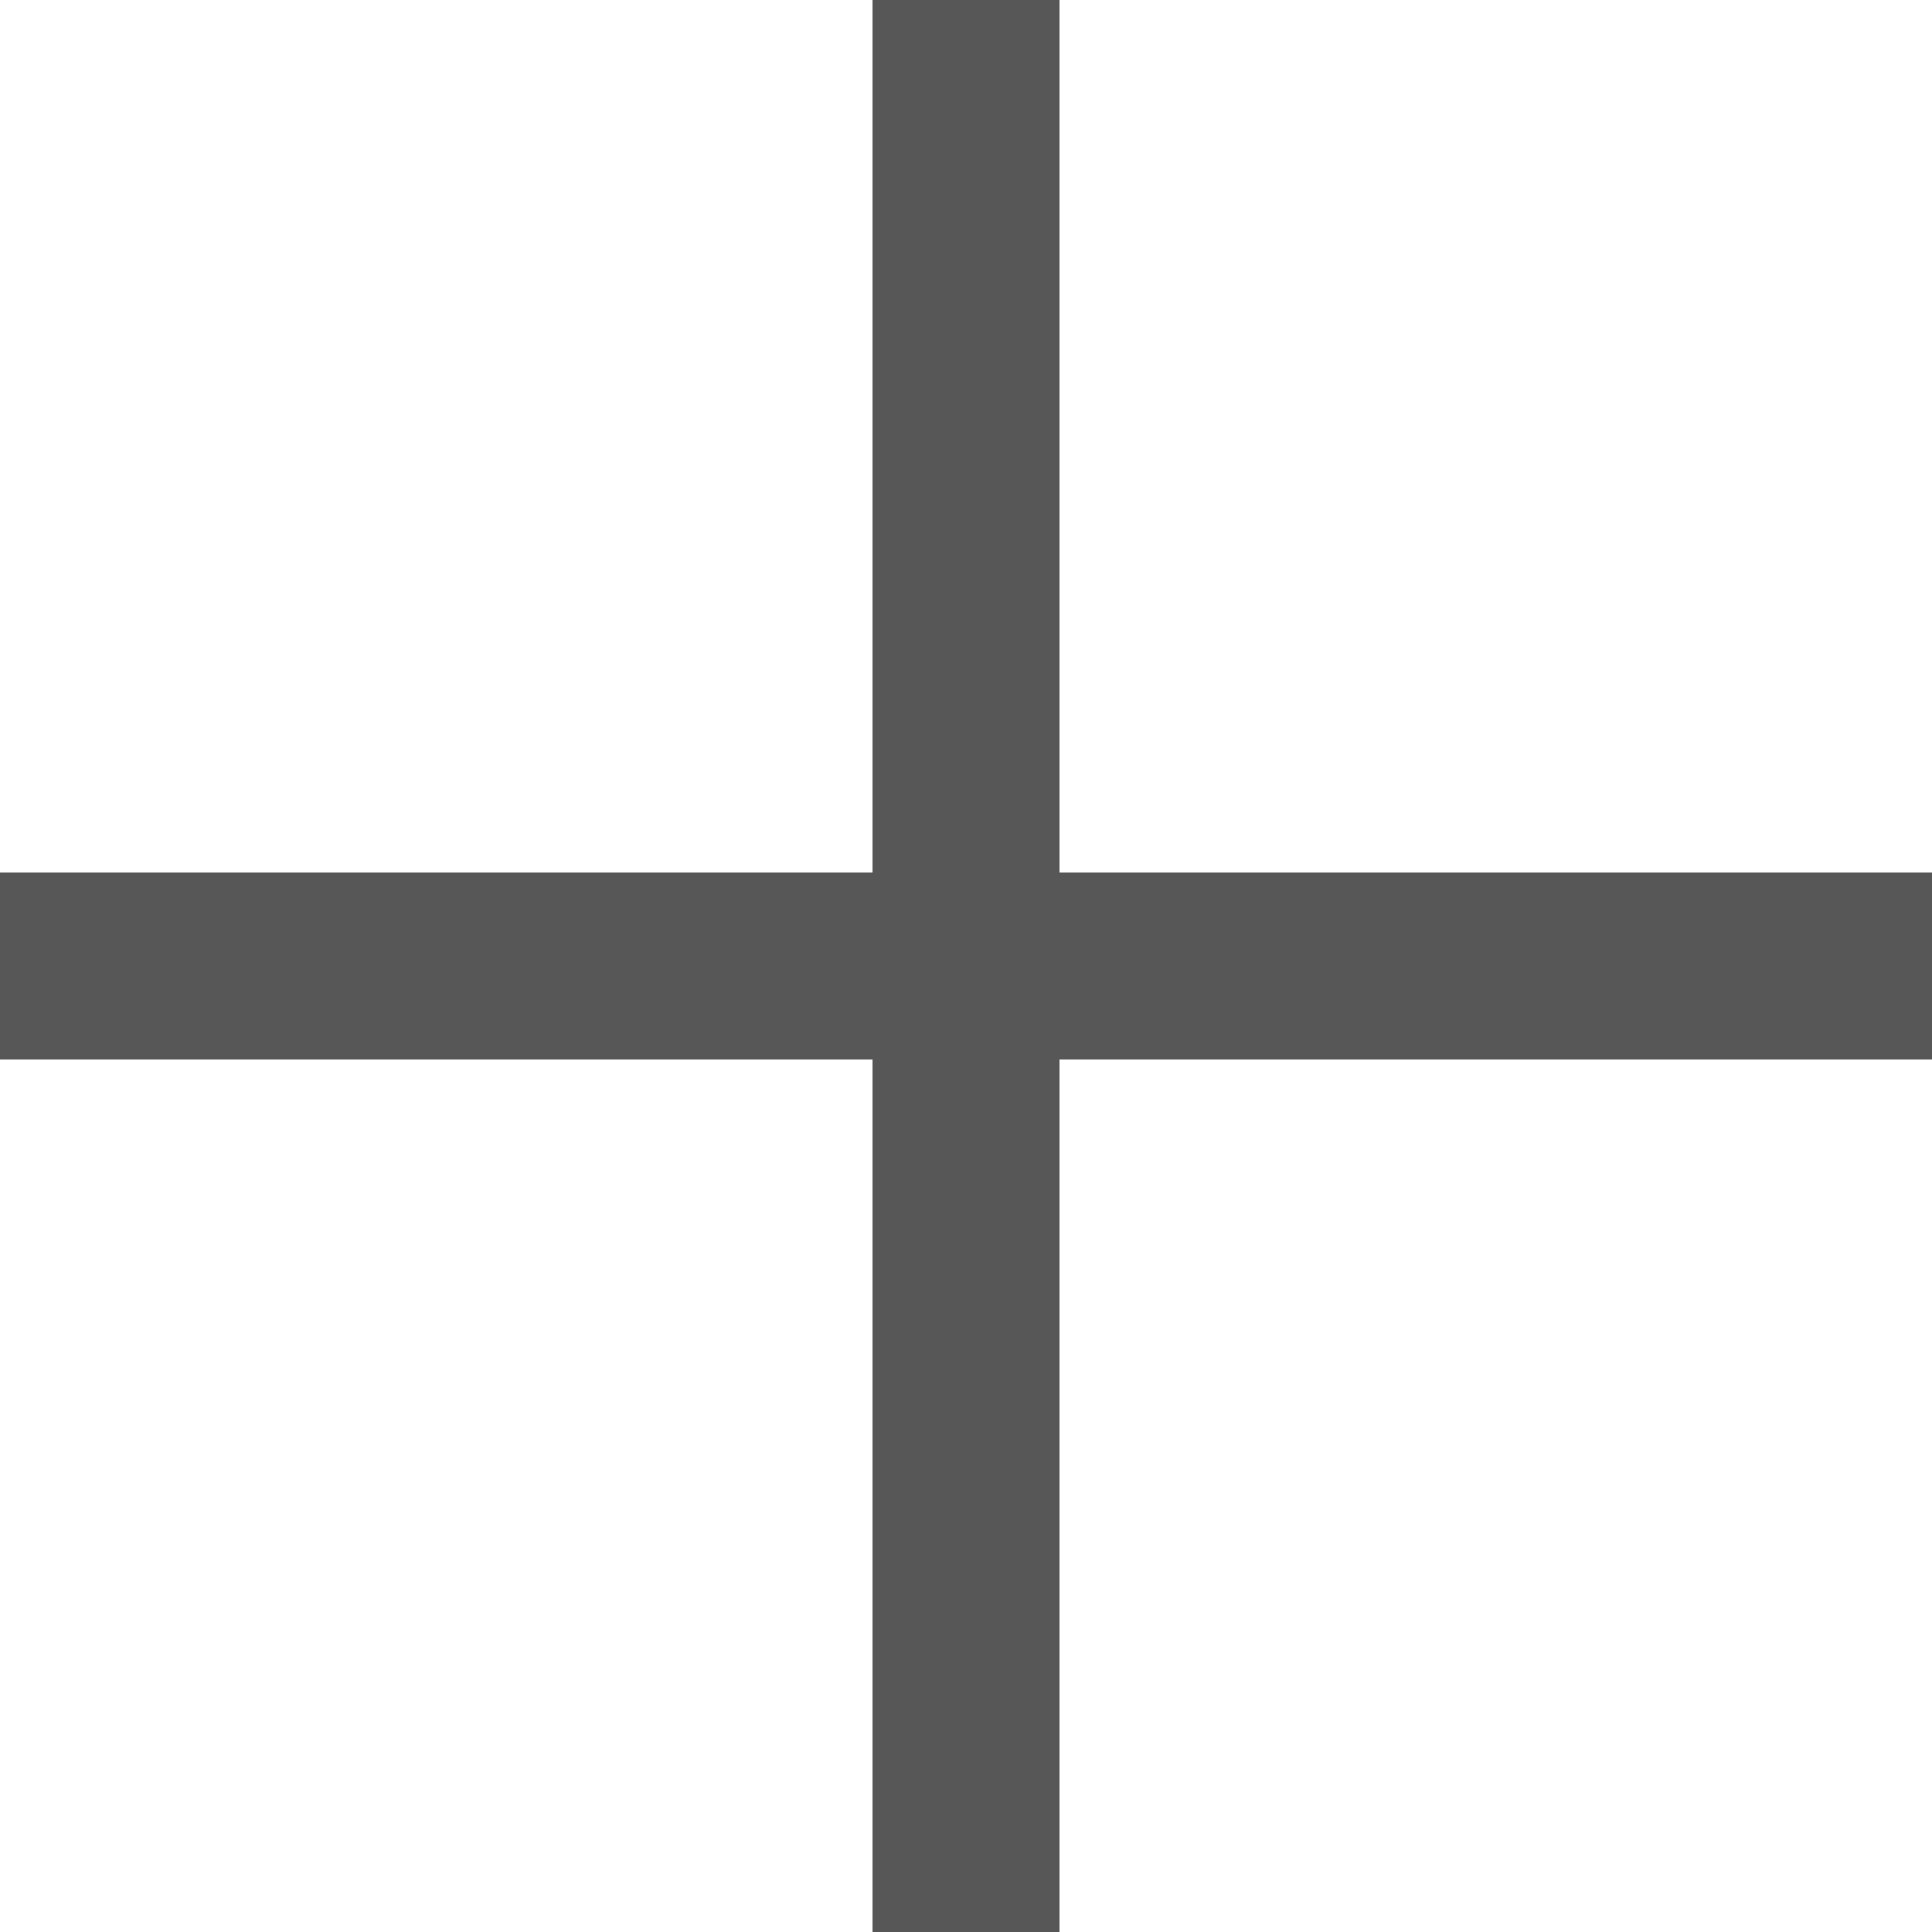
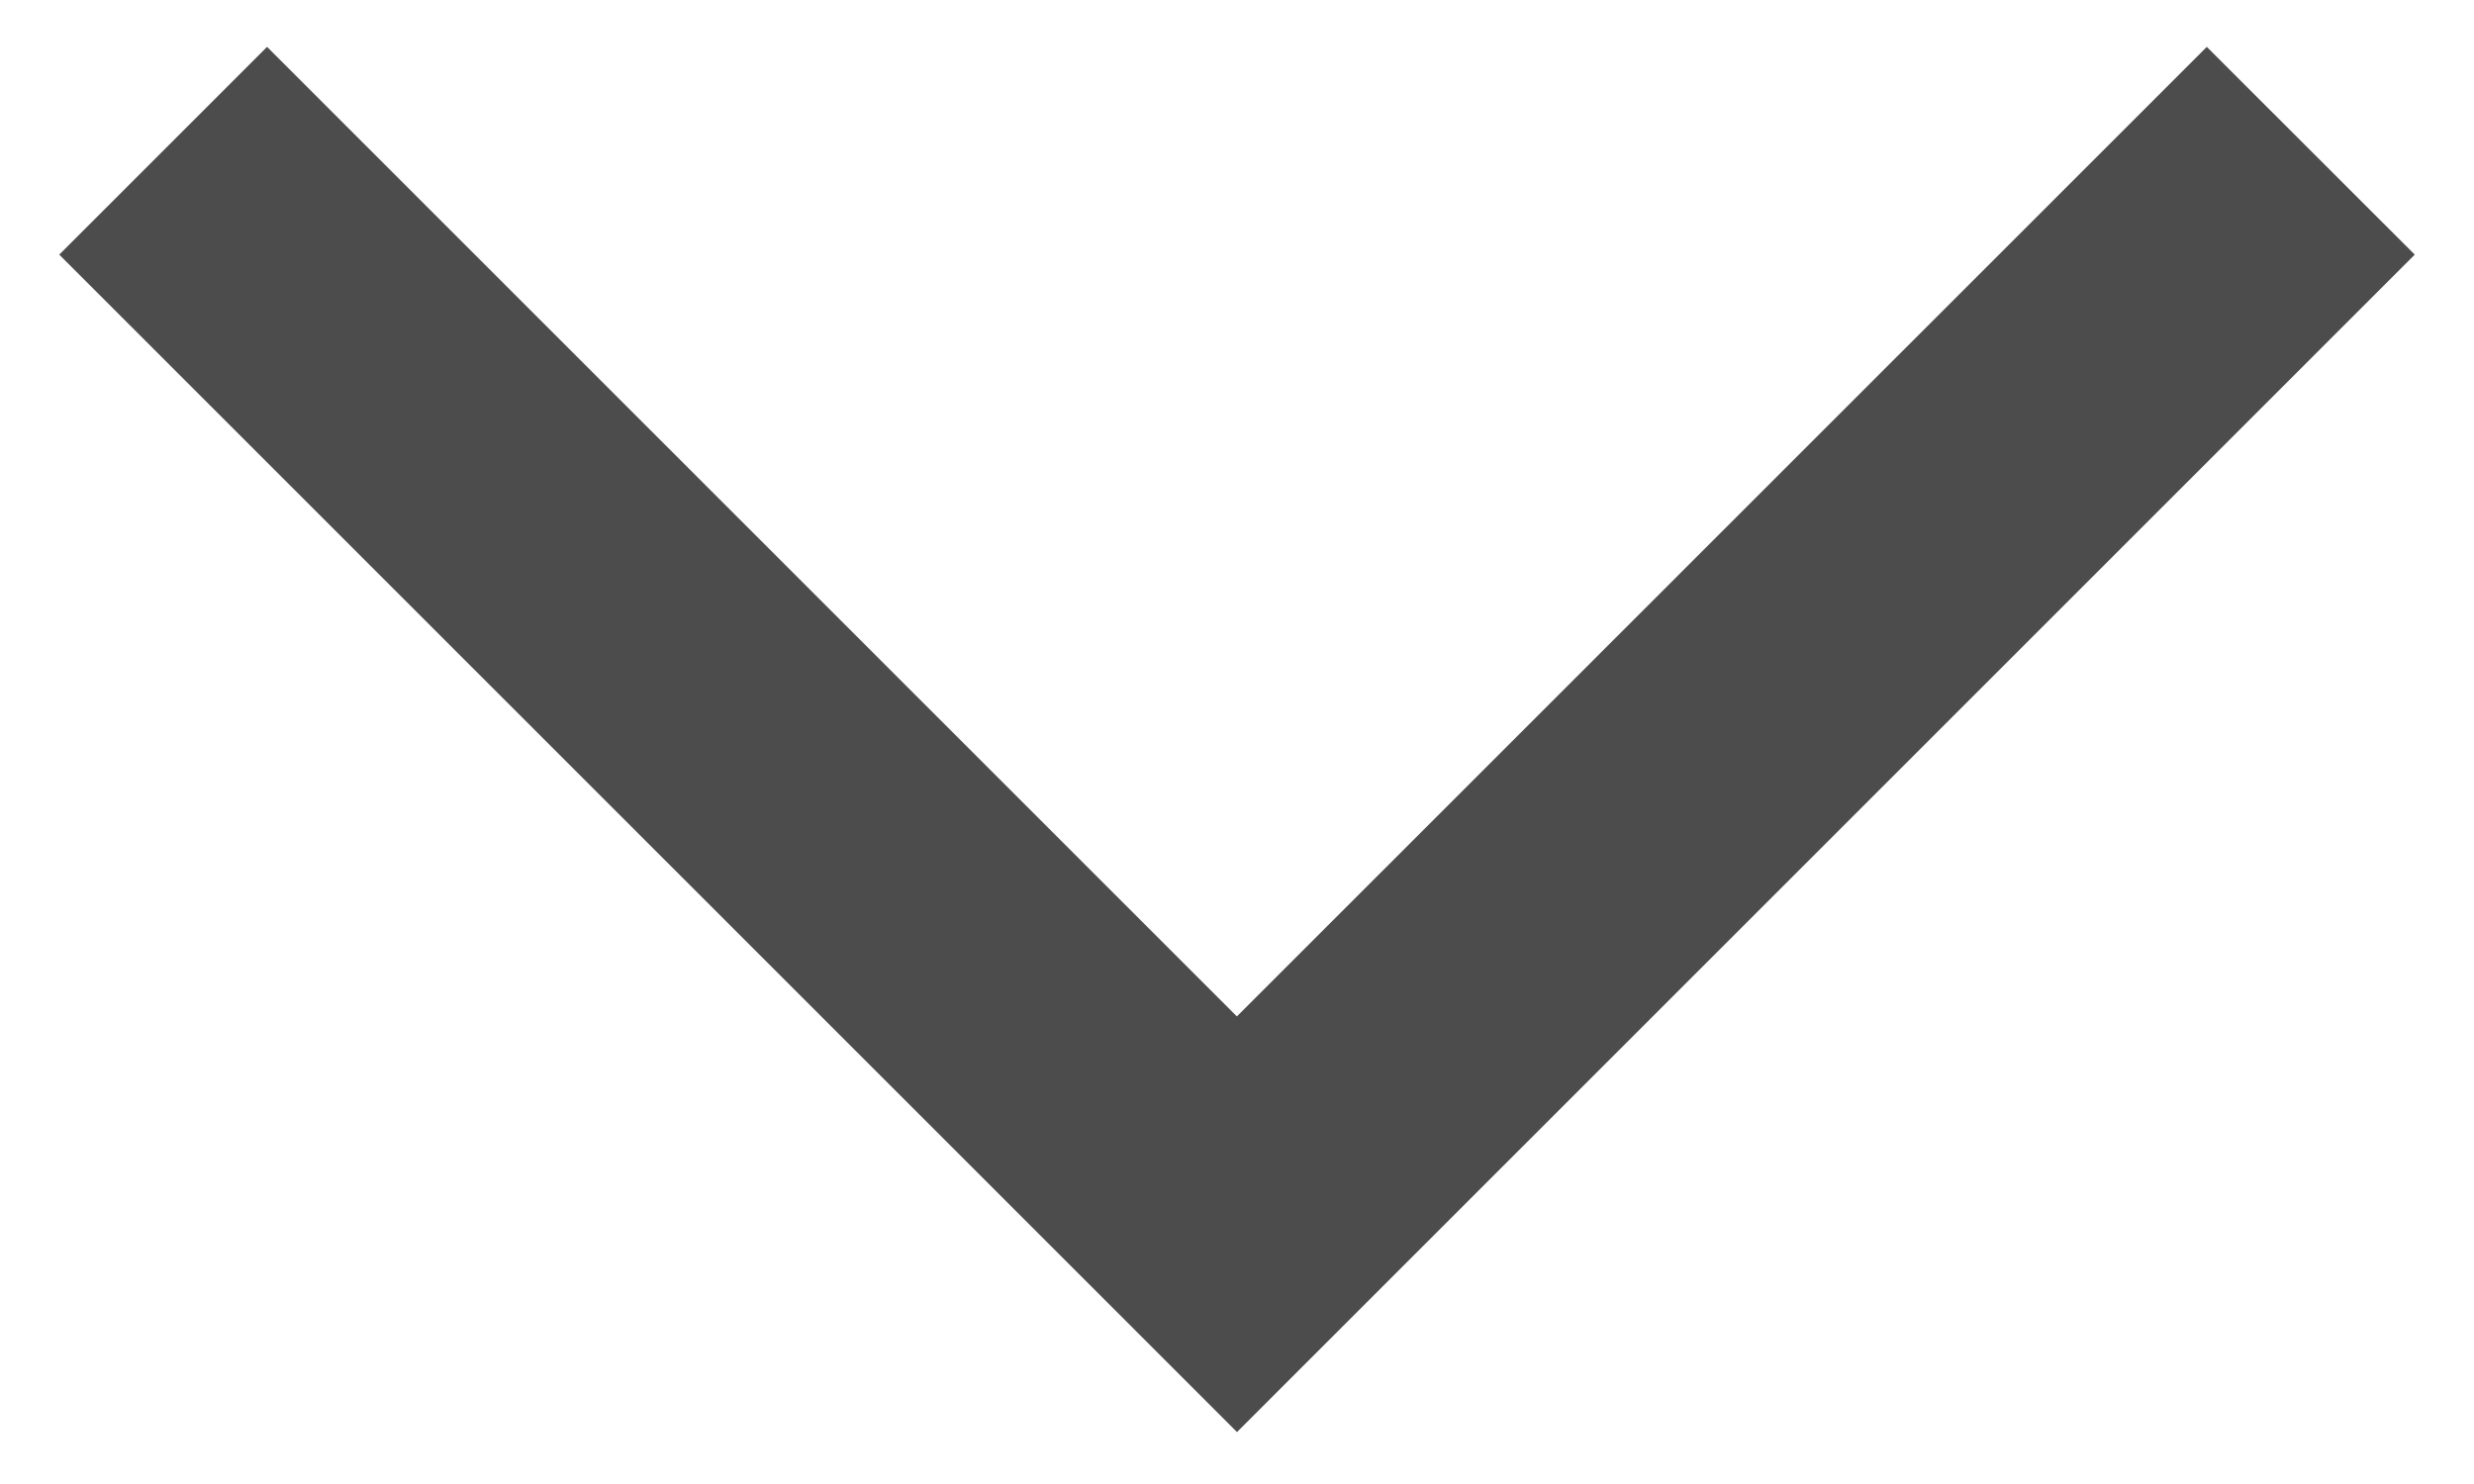
- <svg xmlns="http://www.w3.org/2000/svg" width="31" height="31" viewBox="0 0 31 31" fill="none">
-   <path fill-rule="evenodd" clip-rule="evenodd" d="M17 0H14V14H0V17H14V31H17V17H31V14H17V0Z" fill="#575757" />
+ <svg xmlns="http://www.w3.org/2000/svg" width="20" height="12" viewBox="0 0 20 12" fill="none">
+   <path fill-rule="evenodd" clip-rule="evenodd" d="M2.159 0.379L9.999 8.219L17.84 0.379L19.521 2.059L10 11.58L0.479 2.059L2.159 0.379Z" fill="#4C4C4C" />
</svg>
